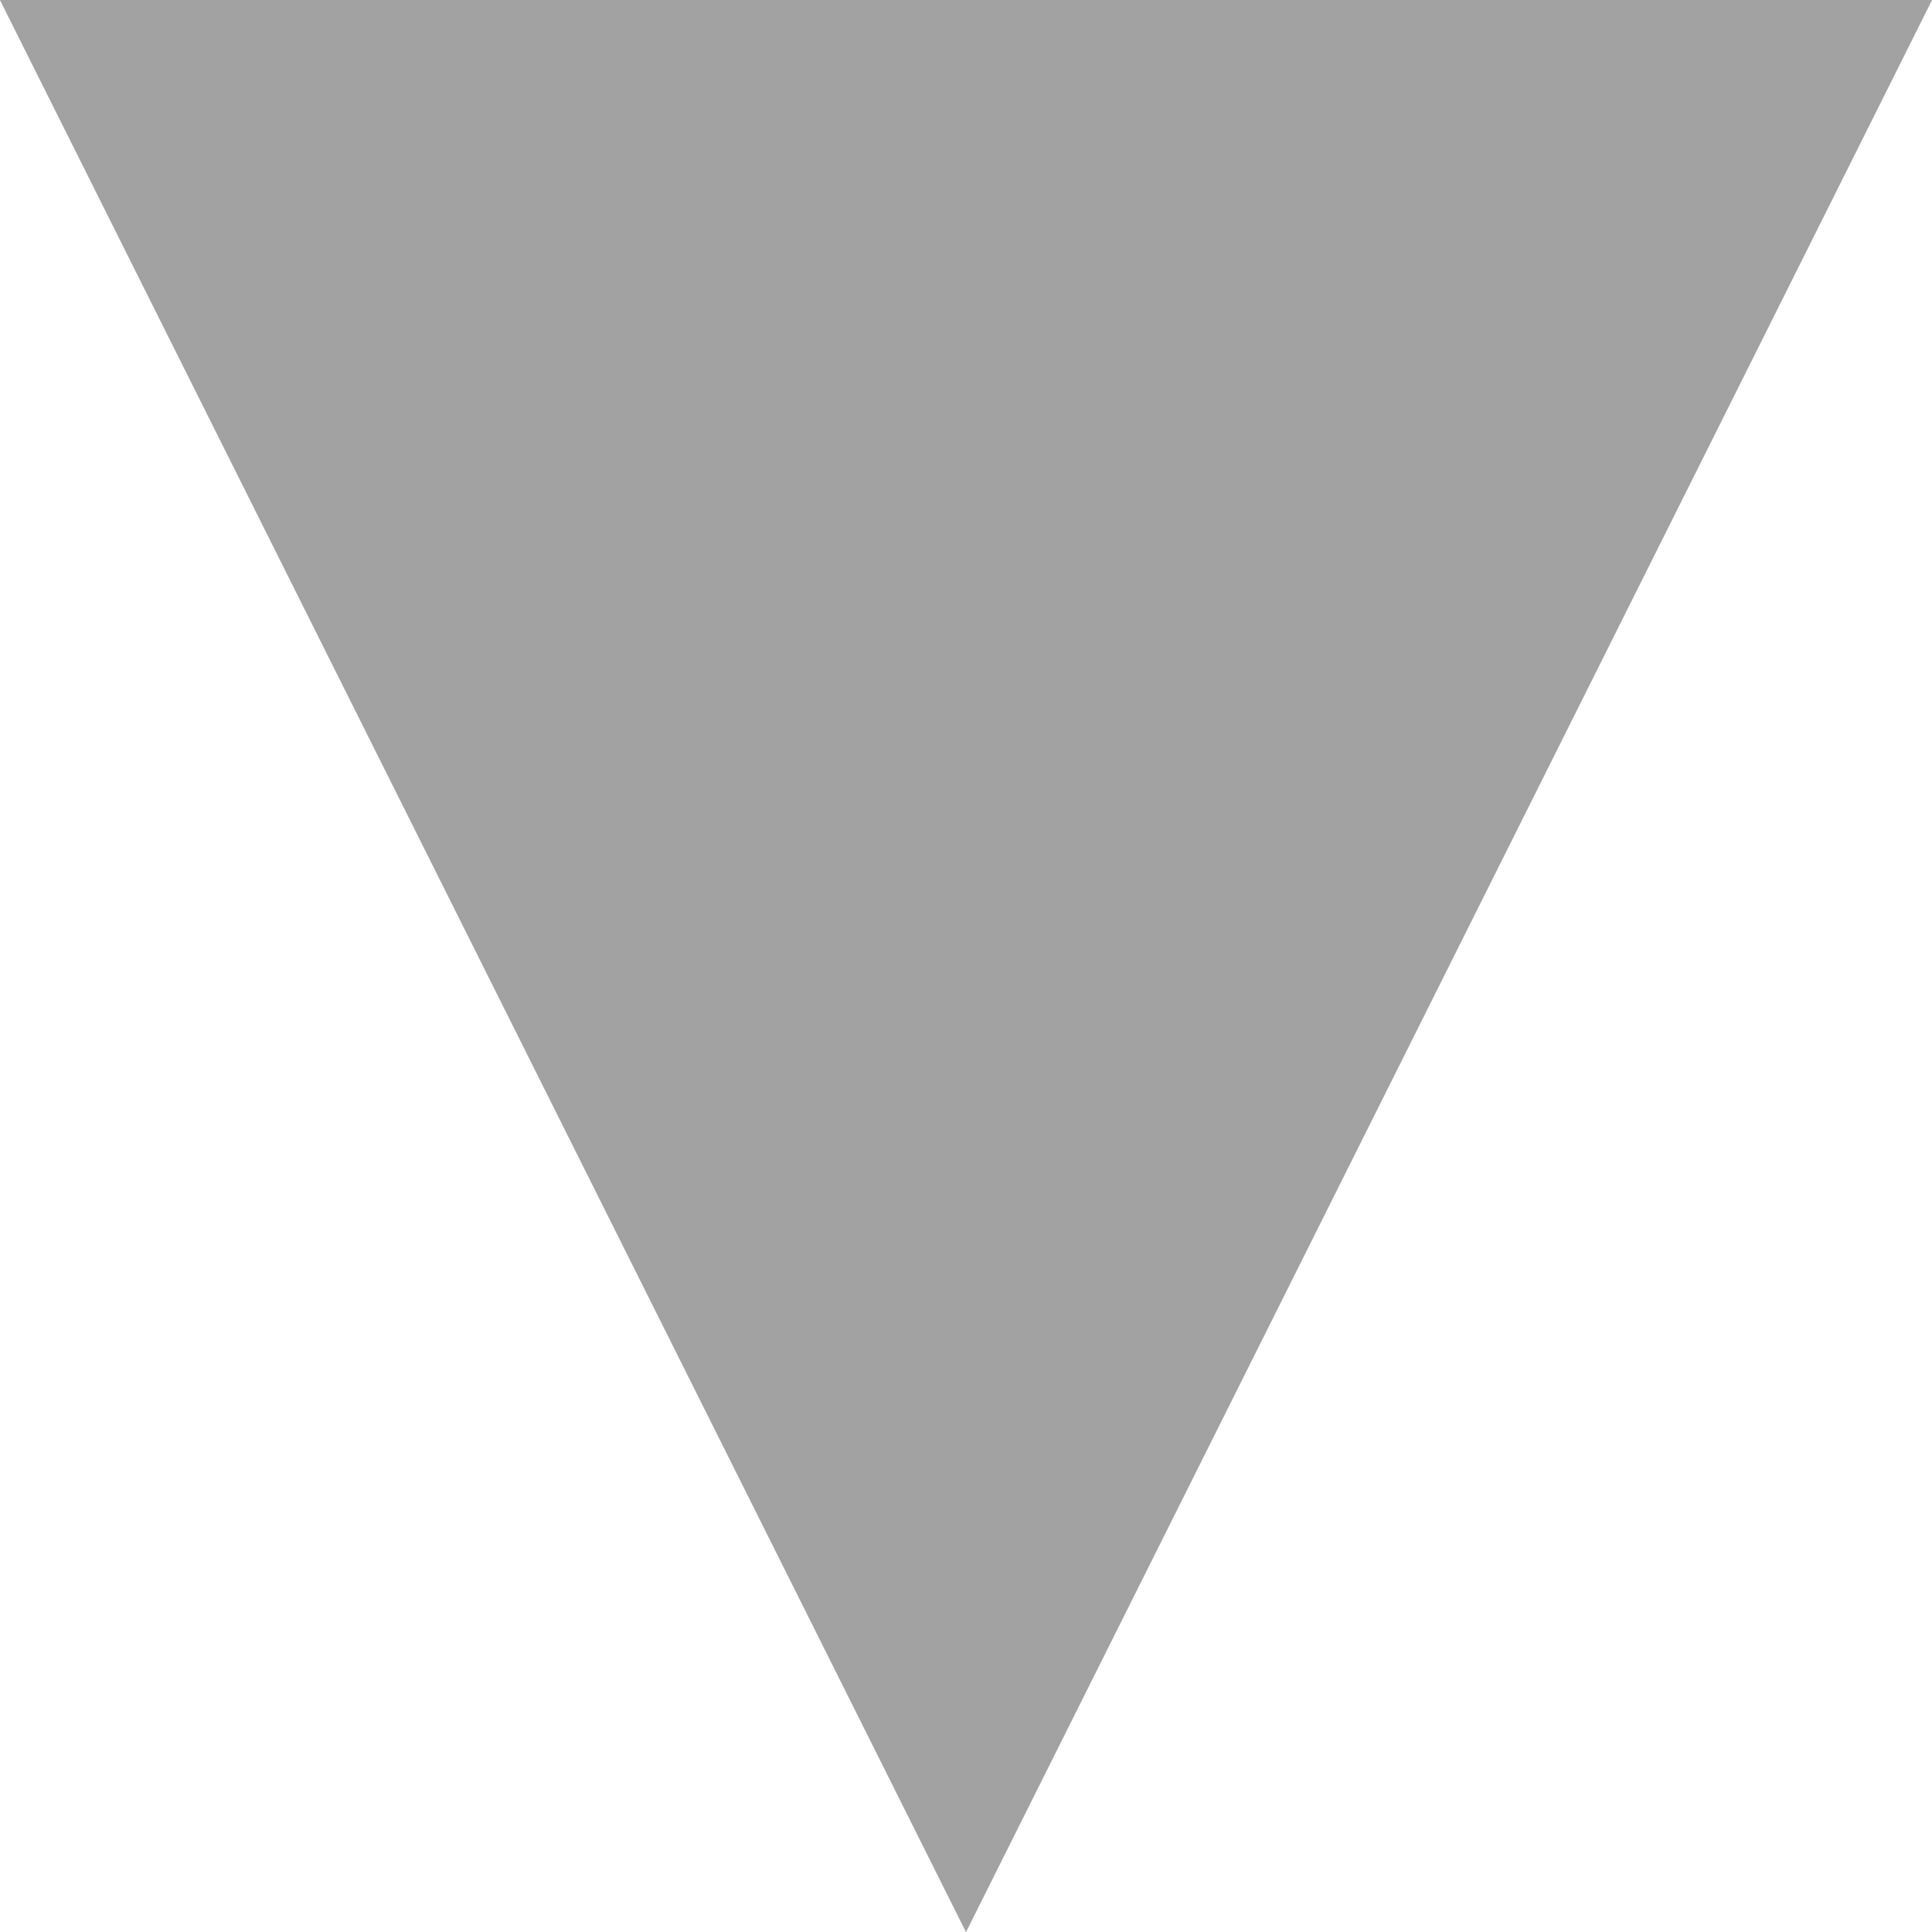
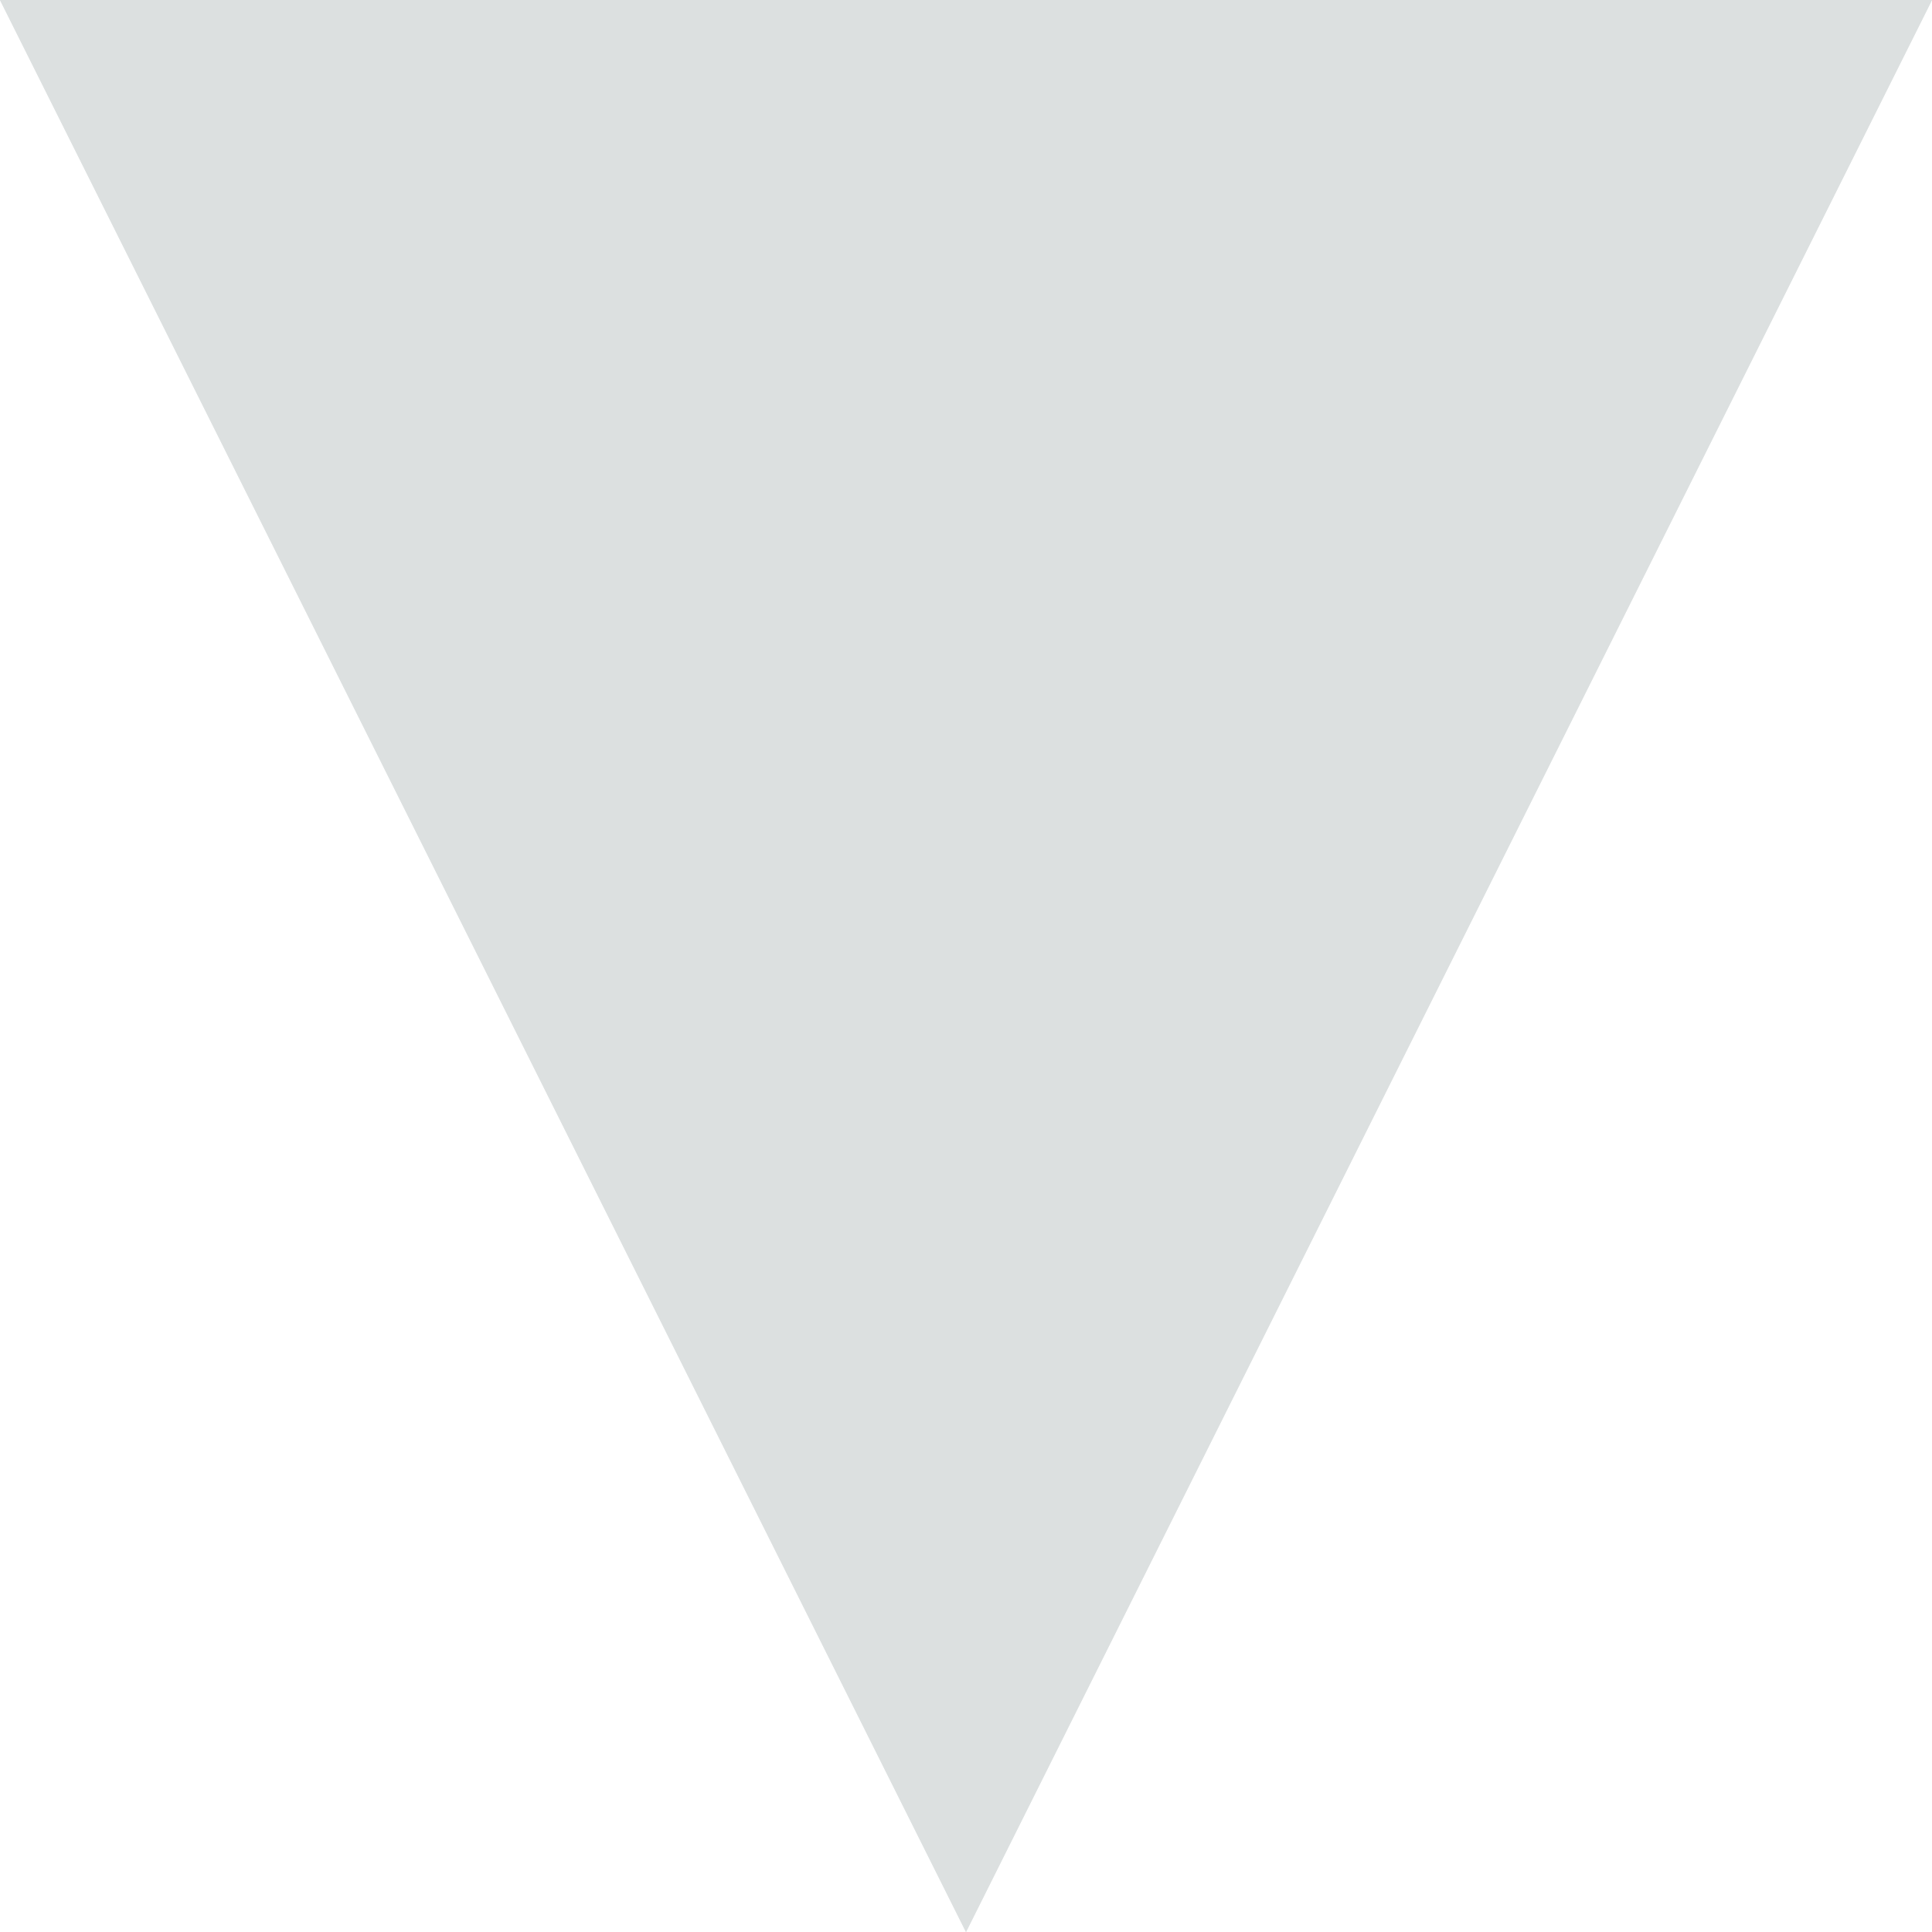
<svg xmlns="http://www.w3.org/2000/svg" xmlns:xlink="http://www.w3.org/1999/xlink" width="91px" height="91px" viewBox="0 0 91 91" version="1.1">
  <defs>
    <polygon id="path-1" points="45.5 0 91 91 0 91" />
  </defs>
  <g id="Page-1" stroke="none" stroke-width="1" fill="none" fill-rule="evenodd">
    <g id="Triangle" transform="translate(45.5, 45.5) scale(1, -1) translate(-45.5, -45.5) ">
-       <use fill="#D8D8D8" xlink:href="#path-1" />
-       <use fill="#A2A2A2" xlink:href="#path-1" />
+       <use fill="#dce0e0" xlink:href="#path-1" />
+       <use fill="#dce0e0" xlink:href="#path-1" />
    </g>
  </g>
</svg>
